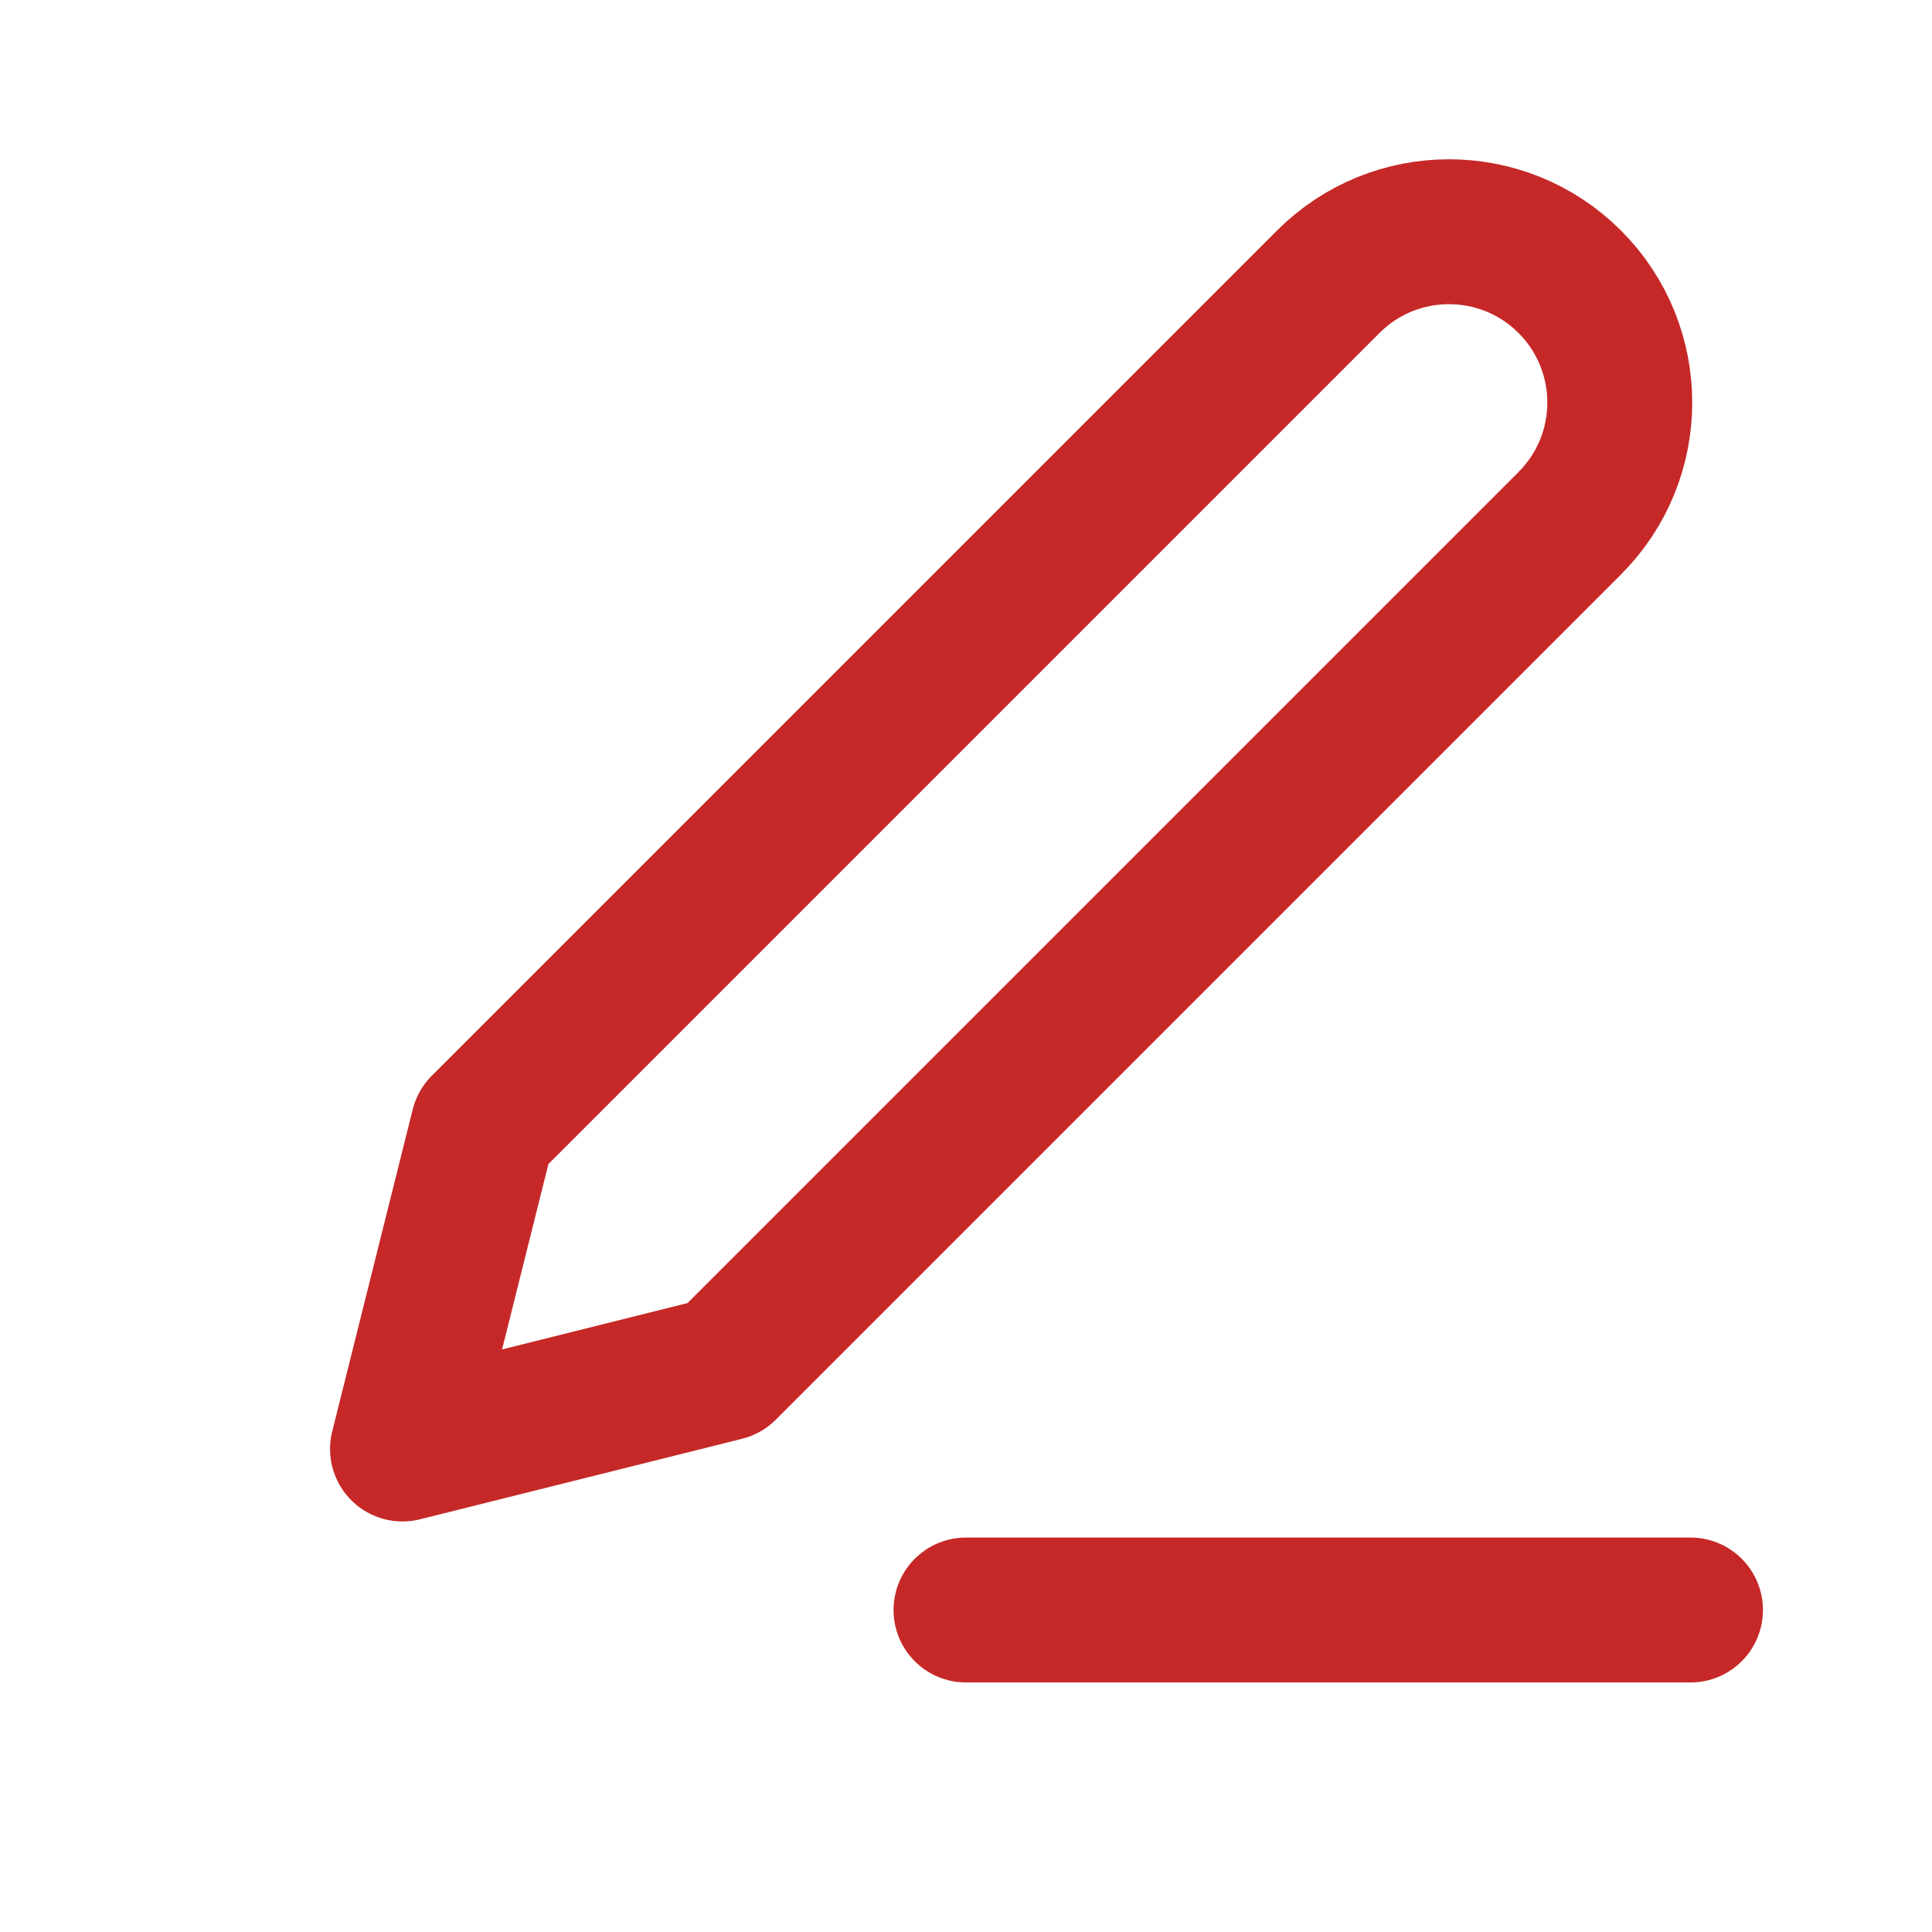
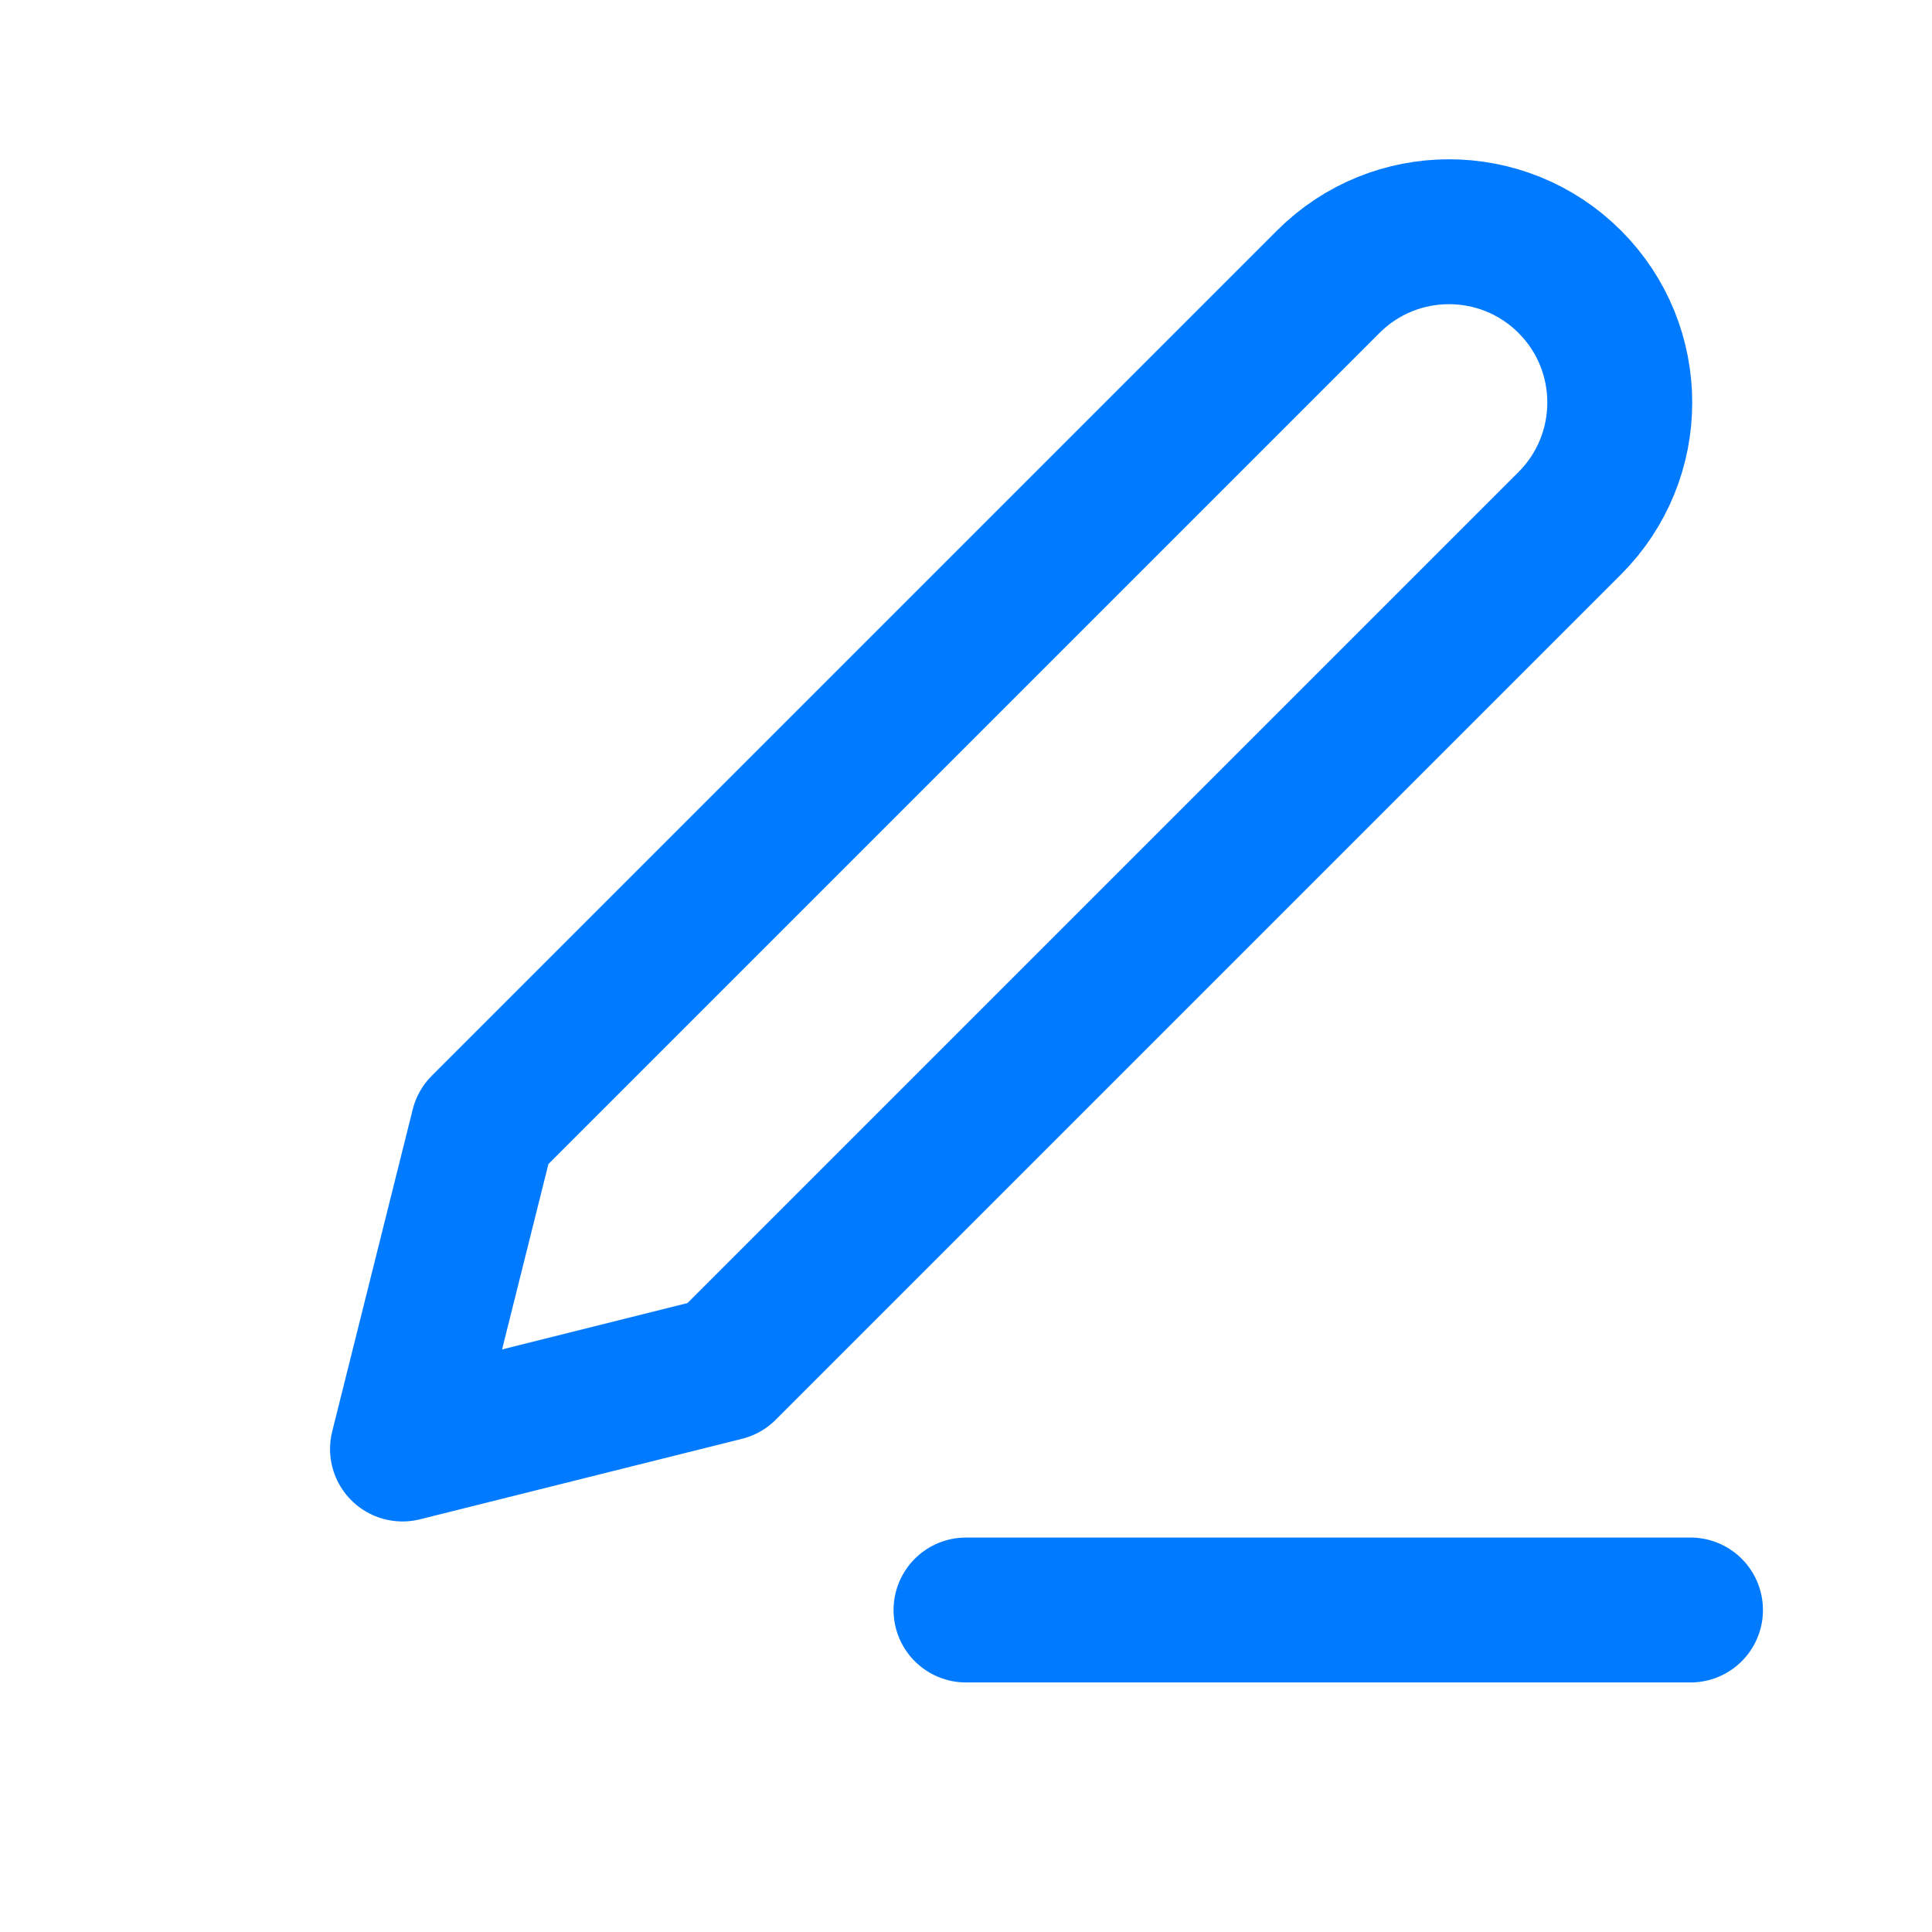
- <svg xmlns="http://www.w3.org/2000/svg" viewBox="0 0 24 24" fill="none" stroke="#C62828" stroke-width="1.8" stroke-linecap="round" stroke-linejoin="round">
+ <svg xmlns="http://www.w3.org/2000/svg" viewBox="0 0 24 24" fill="none" stroke="#007AFF" stroke-width="1.8" stroke-linecap="round" stroke-linejoin="round">
  <path d="M12 20h9" />
  <path d="M16.5 3.5a2.12 2.12 0 0 1 3 3L9 17l-4 1 1-4Z" />
</svg>
